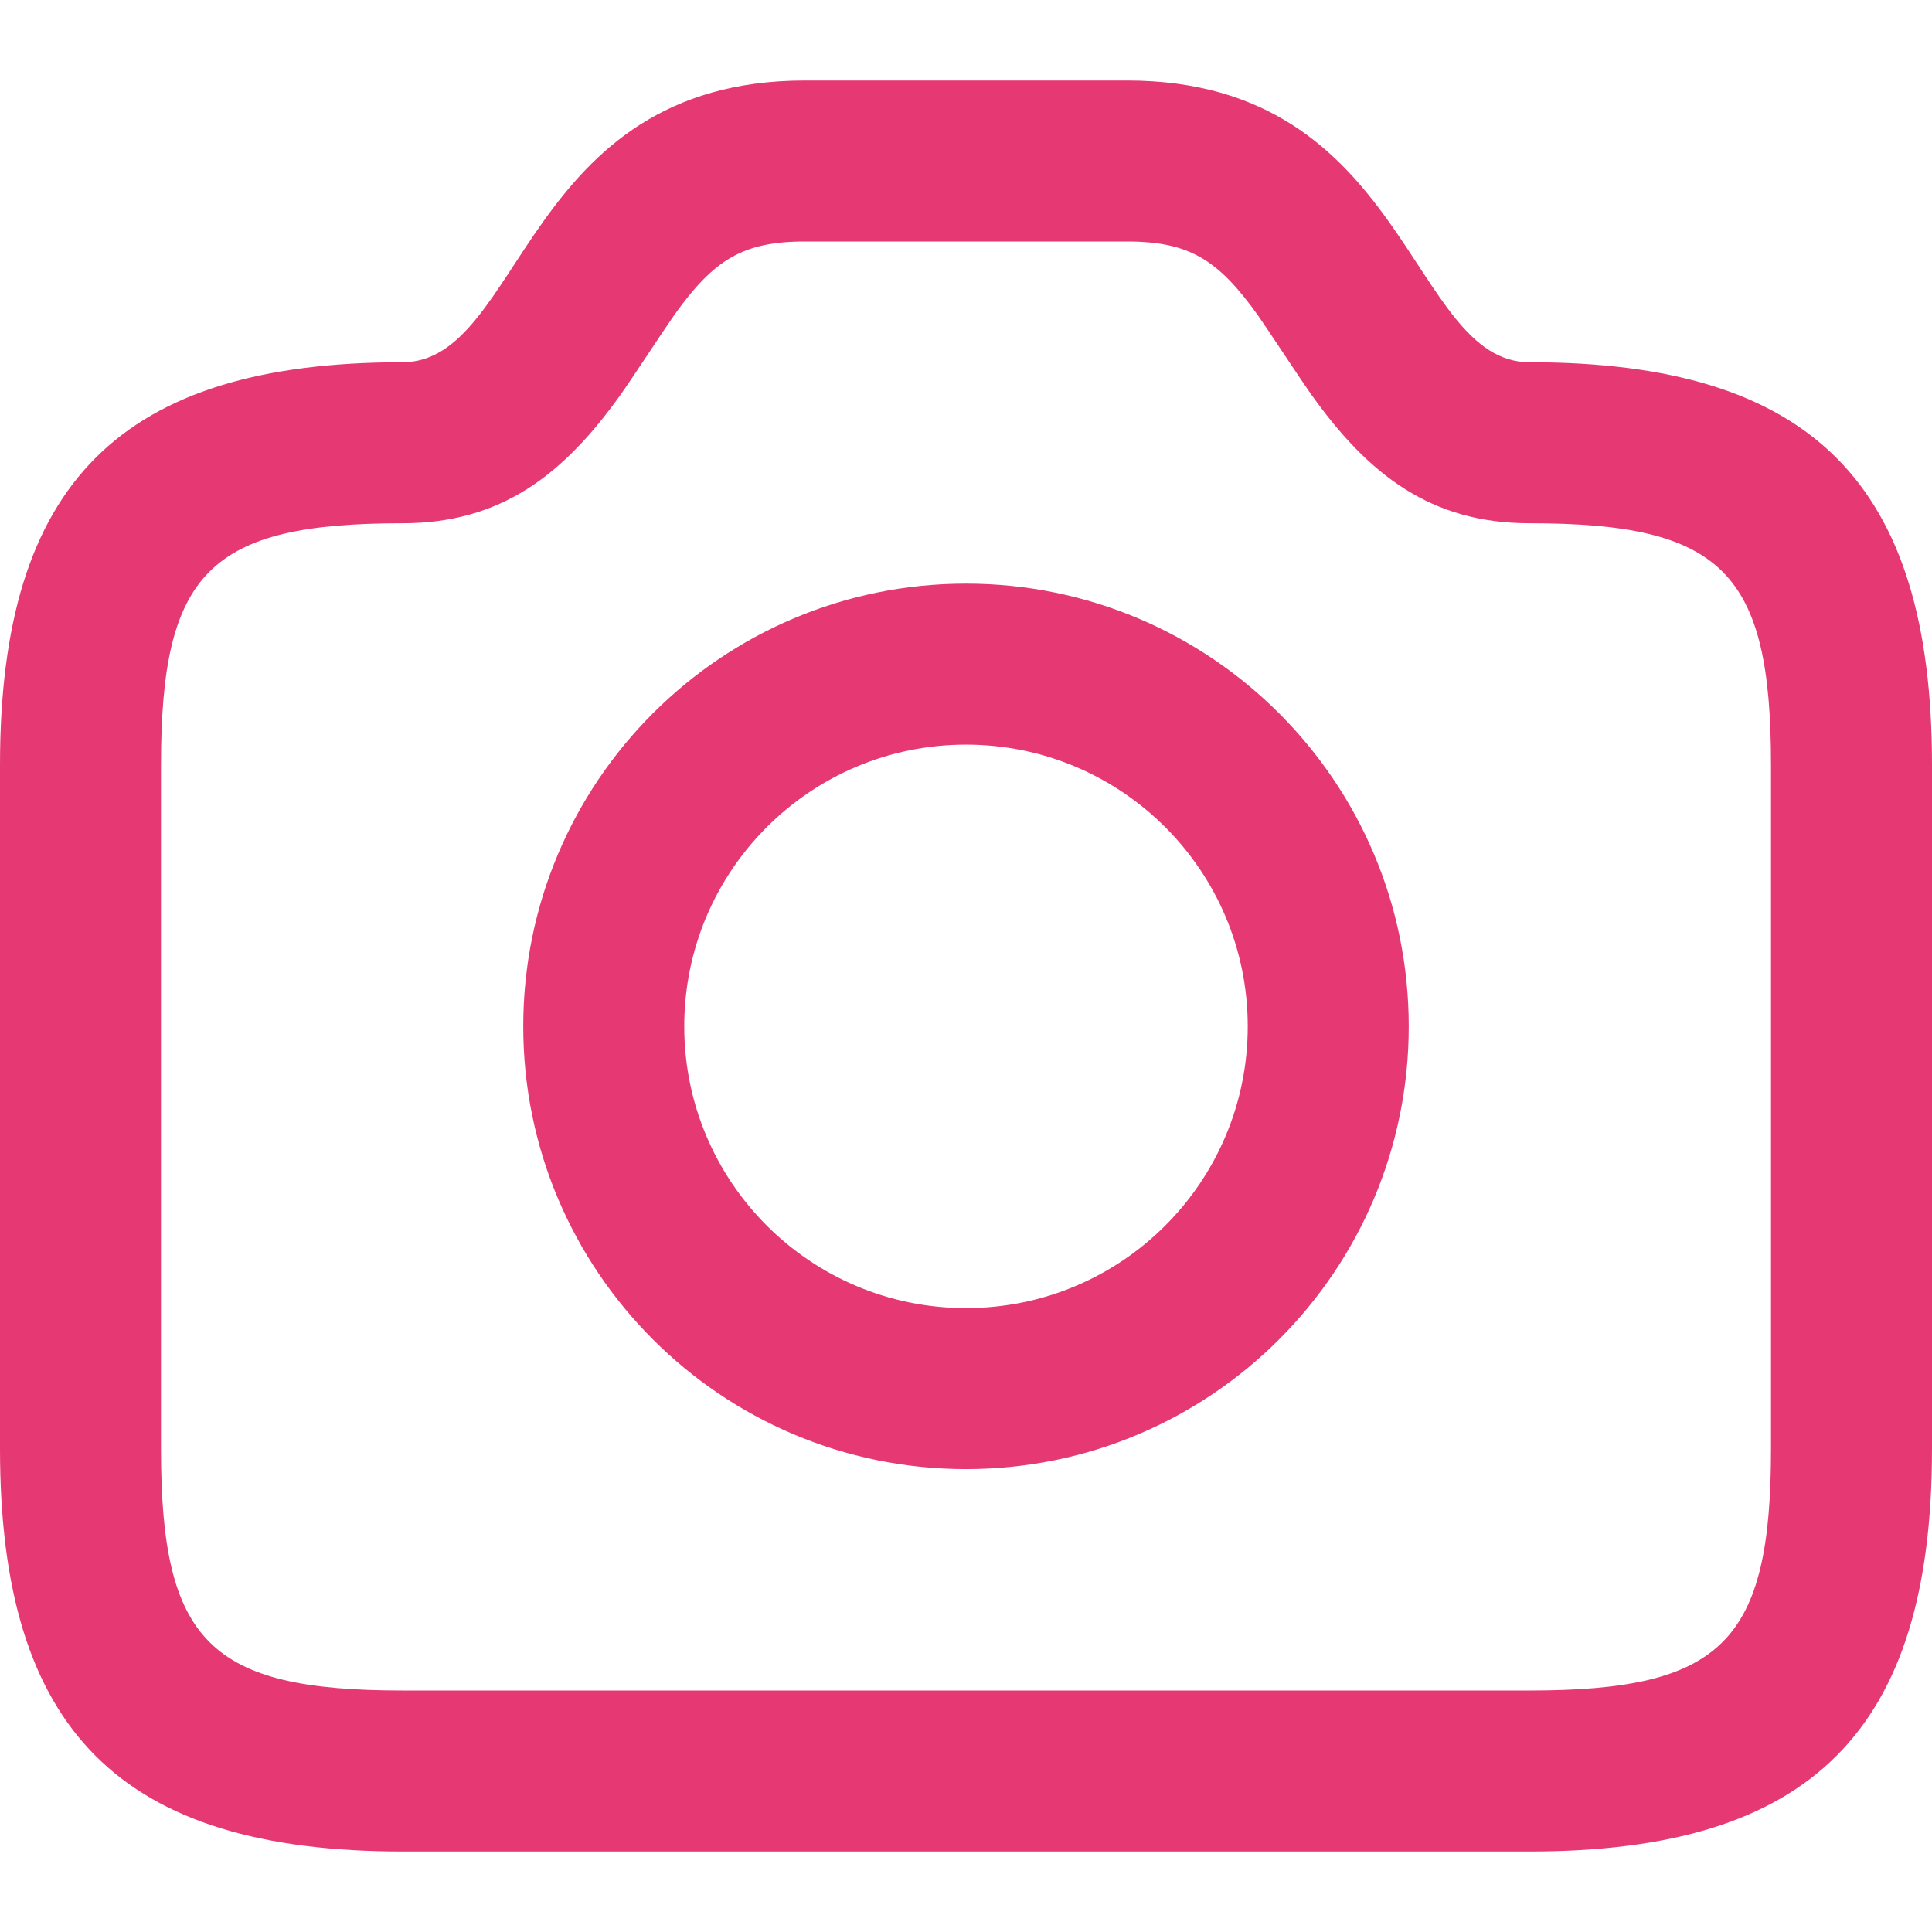
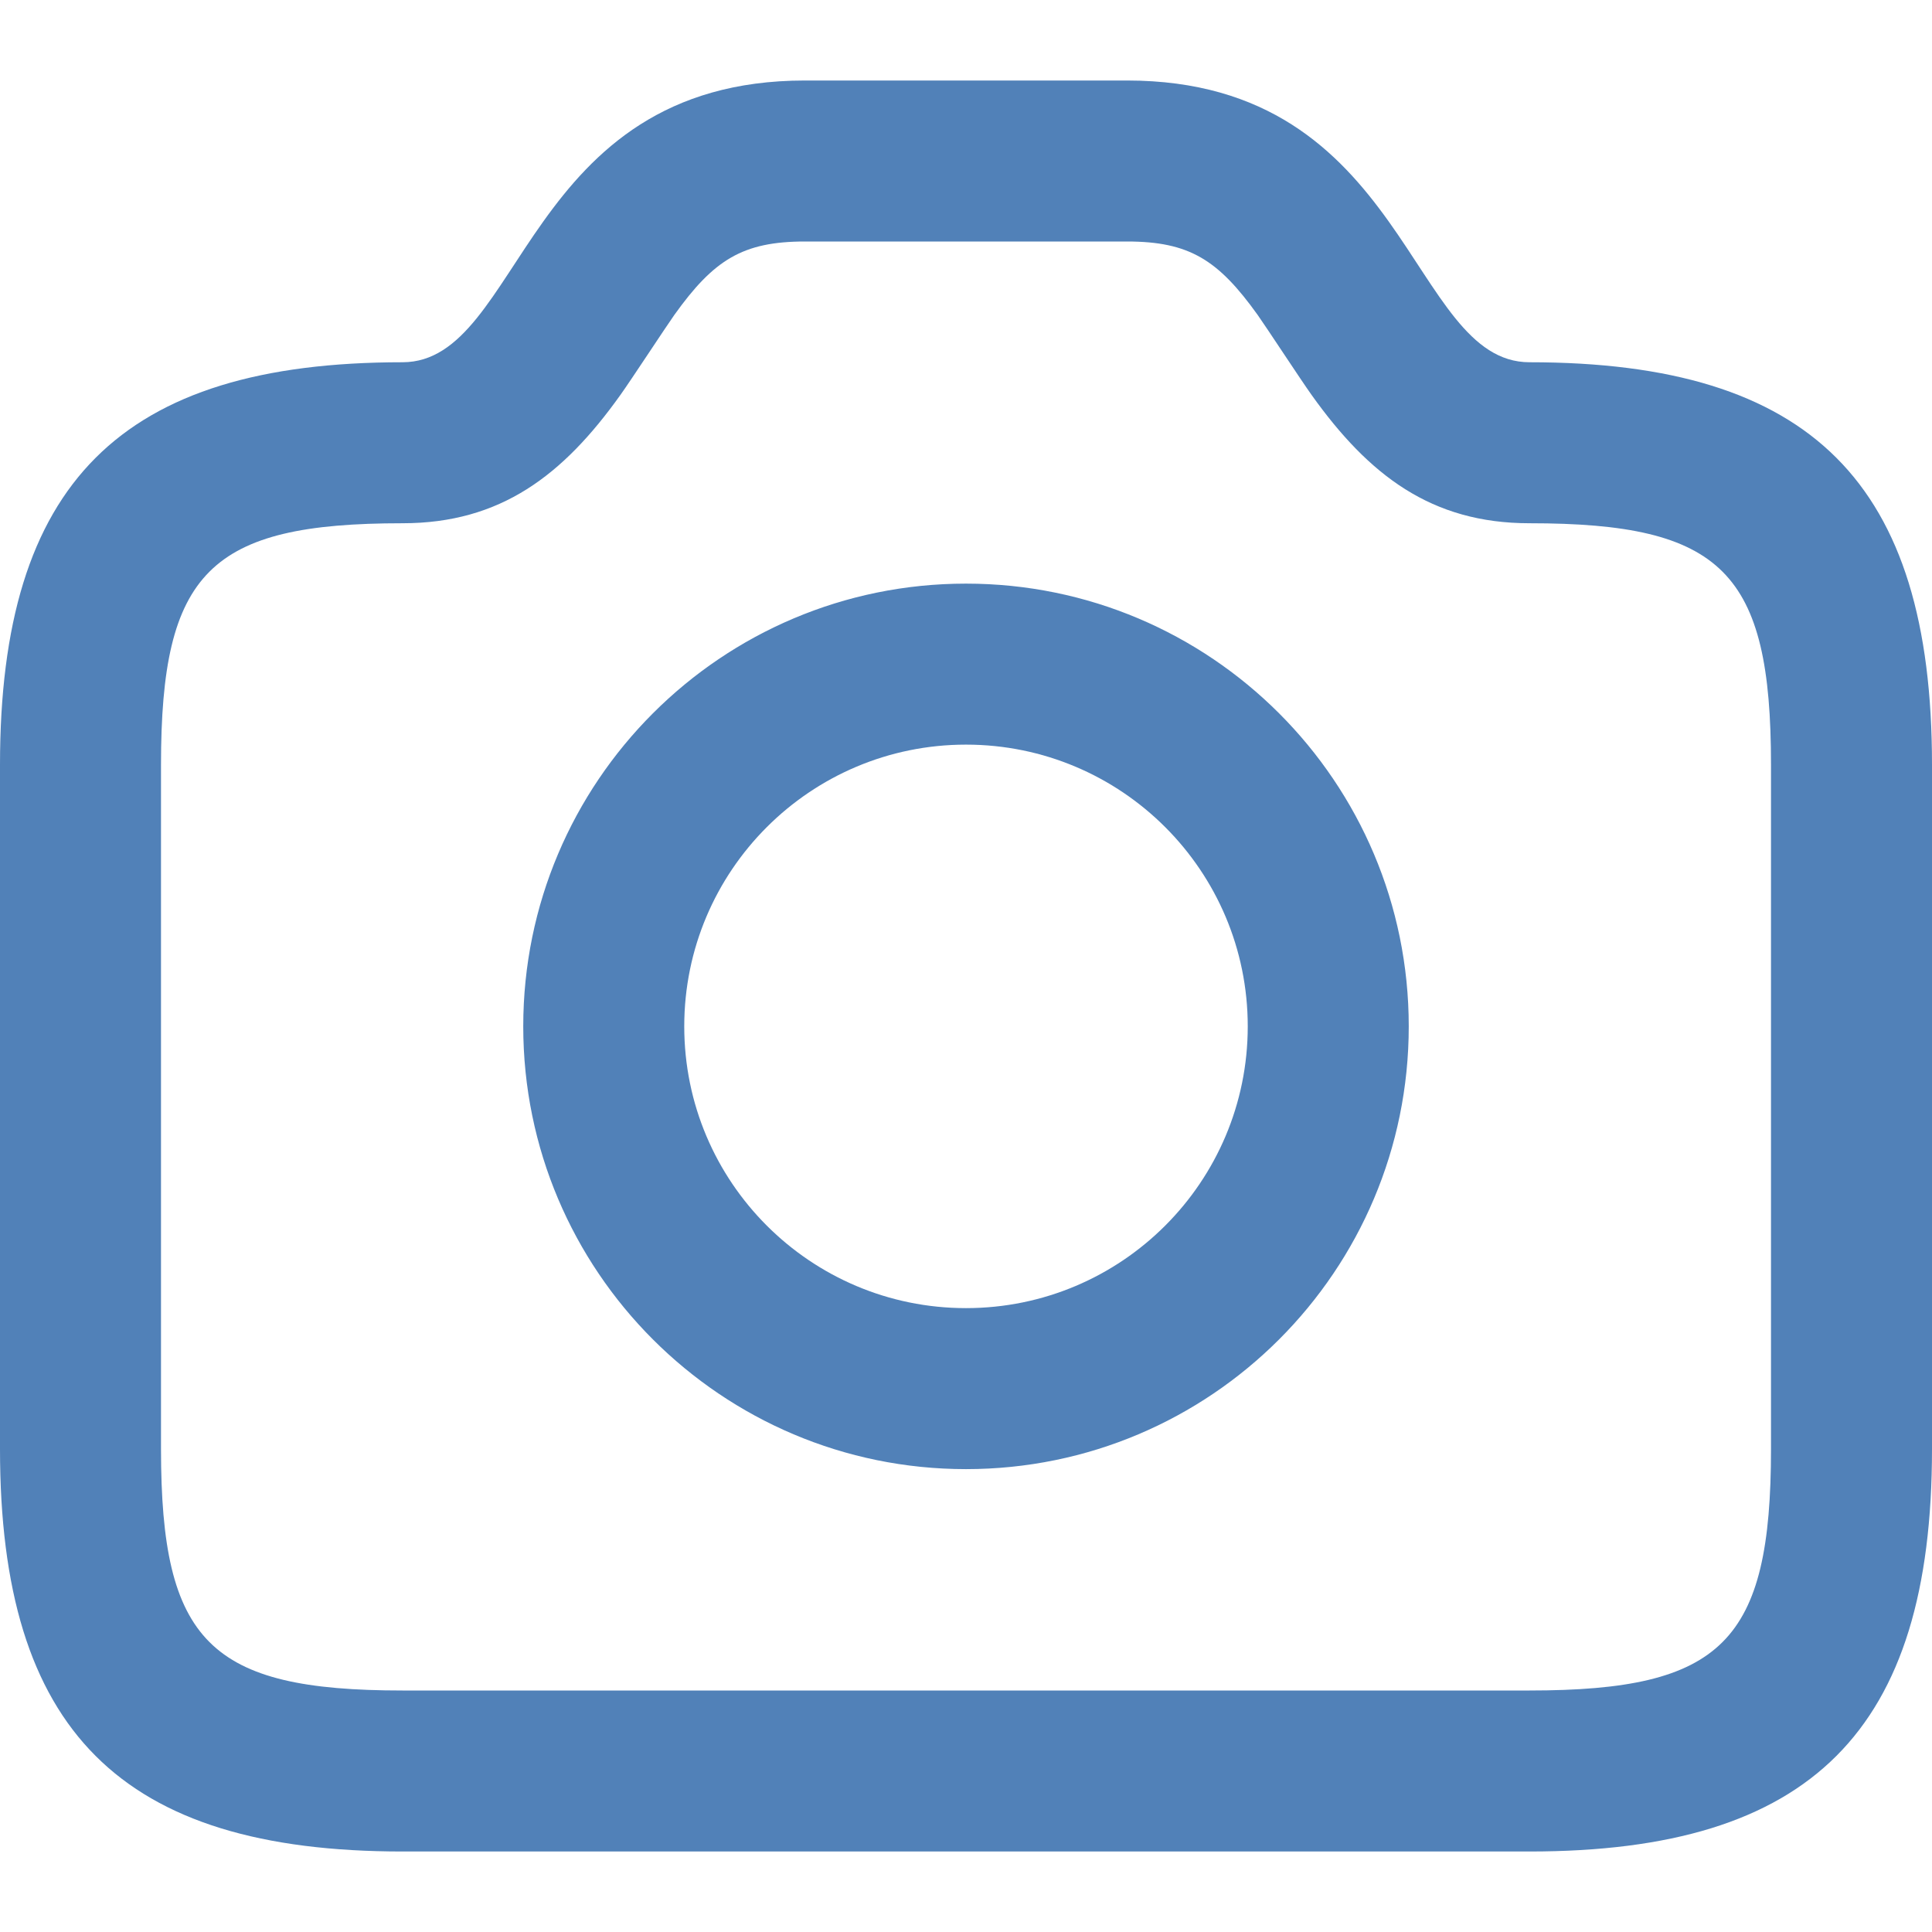
<svg xmlns="http://www.w3.org/2000/svg" width="24" height="24">
-   <path d="M10 1h4c3.5 0 3.5 3.5 5 3.5 3.5 0 5 1.5 5 5V18c0 3.5-1.5 5-5 5H5c-3.5 0-5-1.5-5-5V9.5c0-3.5 1.5-5 5-5C6.5 4.5 6.5 1 10 1zm0 2c-.775 0-1.134.228-1.623.912-.103.145-.543.817-.67.994C6.995 5.904 6.22 6.5 5 6.5c-2.395 0-3 .605-3 3V18c0 2.395.605 3 3 3h14c2.395 0 3-.605 3-3V9.5c0-2.395-.605-3-3-3-1.219 0-1.995-.596-2.707-1.594-.127-.177-.567-.849-.67-.994C15.133 3.228 14.775 3 14 3h-4zm-3.5 9.75a5.5 5.5 0 1 1 11 0 5.5 5.5 0 0 1-11 0zm2 0a3.5 3.5 0 1 0 7 0 3.5 3.5 0 0 0-7 0z" fill="#e63973" fill-rule="nonzero" />
+   <path d="M10 1h4c3.5 0 3.5 3.5 5 3.5 3.5 0 5 1.5 5 5V18c0 3.5-1.5 5-5 5H5c-3.5 0-5-1.5-5-5V9.5c0-3.5 1.5-5 5-5C6.5 4.5 6.5 1 10 1zm0 2c-.775 0-1.134.228-1.623.912-.103.145-.543.817-.67.994C6.995 5.904 6.22 6.5 5 6.5c-2.395 0-3 .605-3 3V18c0 2.395.605 3 3 3h14c2.395 0 3-.605 3-3V9.5c0-2.395-.605-3-3-3-1.219 0-1.995-.596-2.707-1.594-.127-.177-.567-.849-.67-.994C15.133 3.228 14.775 3 14 3h-4zm-3.5 9.75a5.5 5.5 0 1 1 11 0 5.5 5.5 0 0 1-11 0zm2 0a3.5 3.5 0 1 0 7 0 3.5 3.5 0 0 0-7 0z" fill="#5181b8" fill-rule="nonzero" />
</svg>
